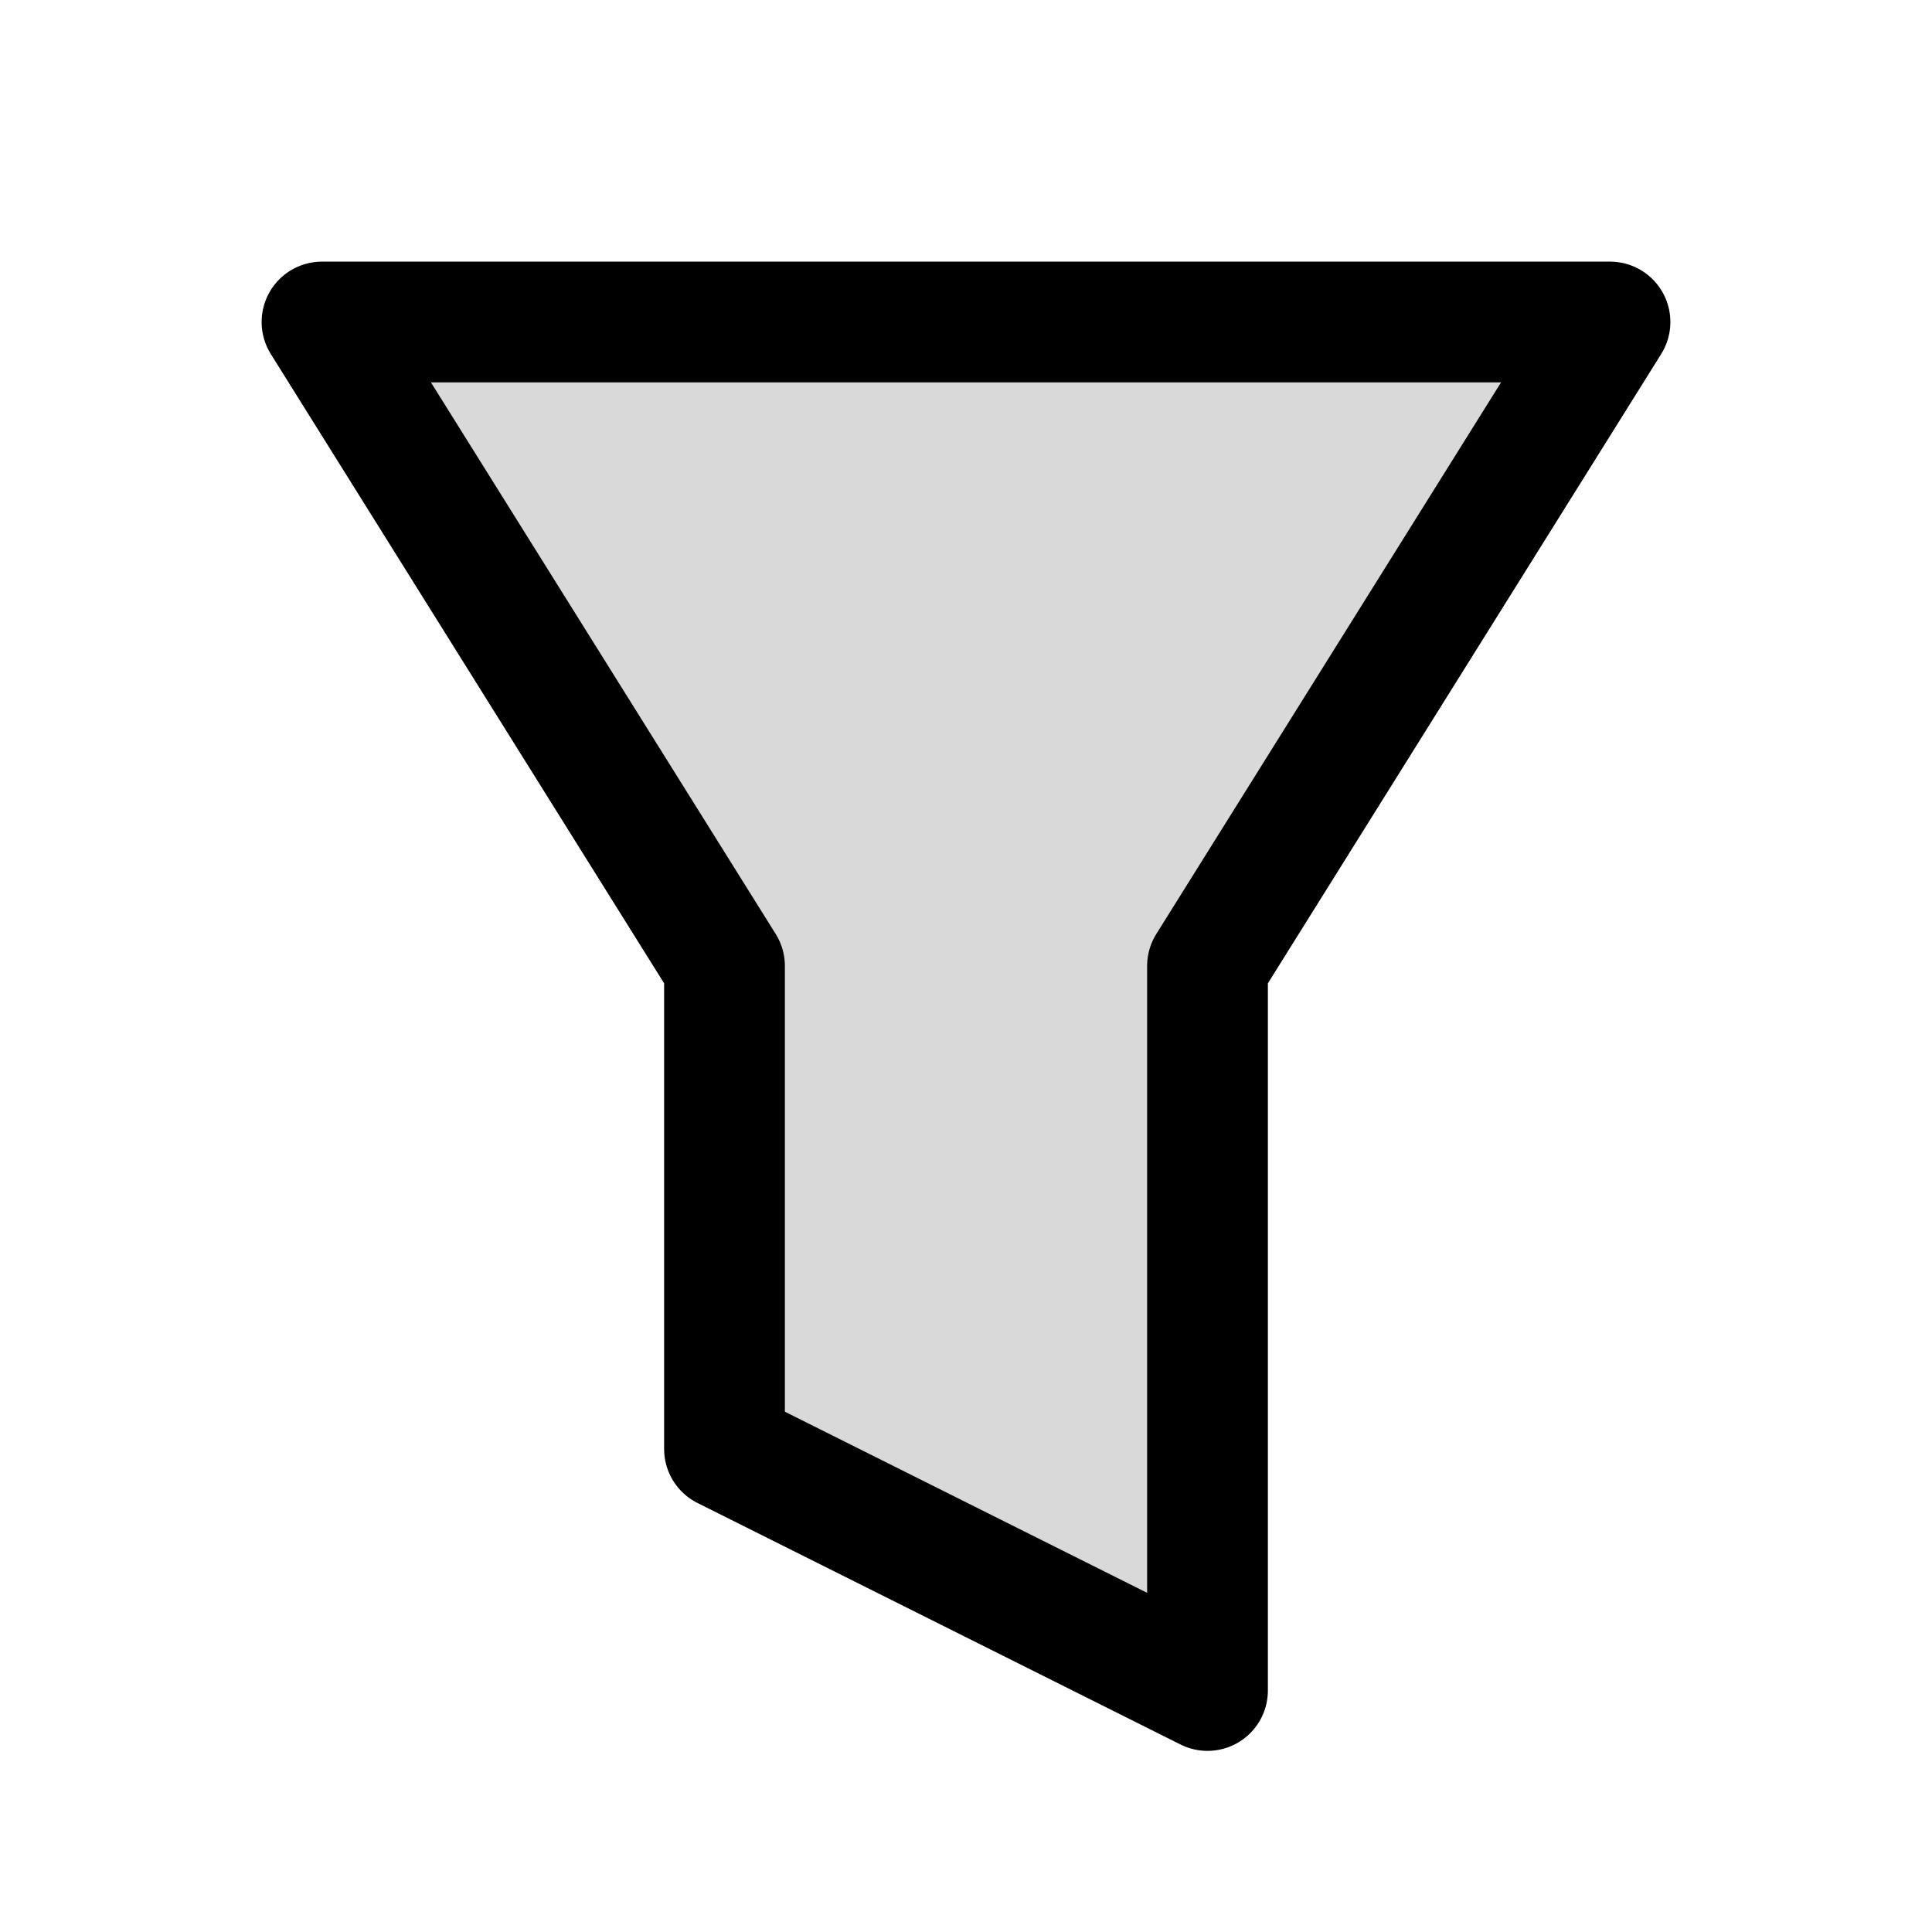
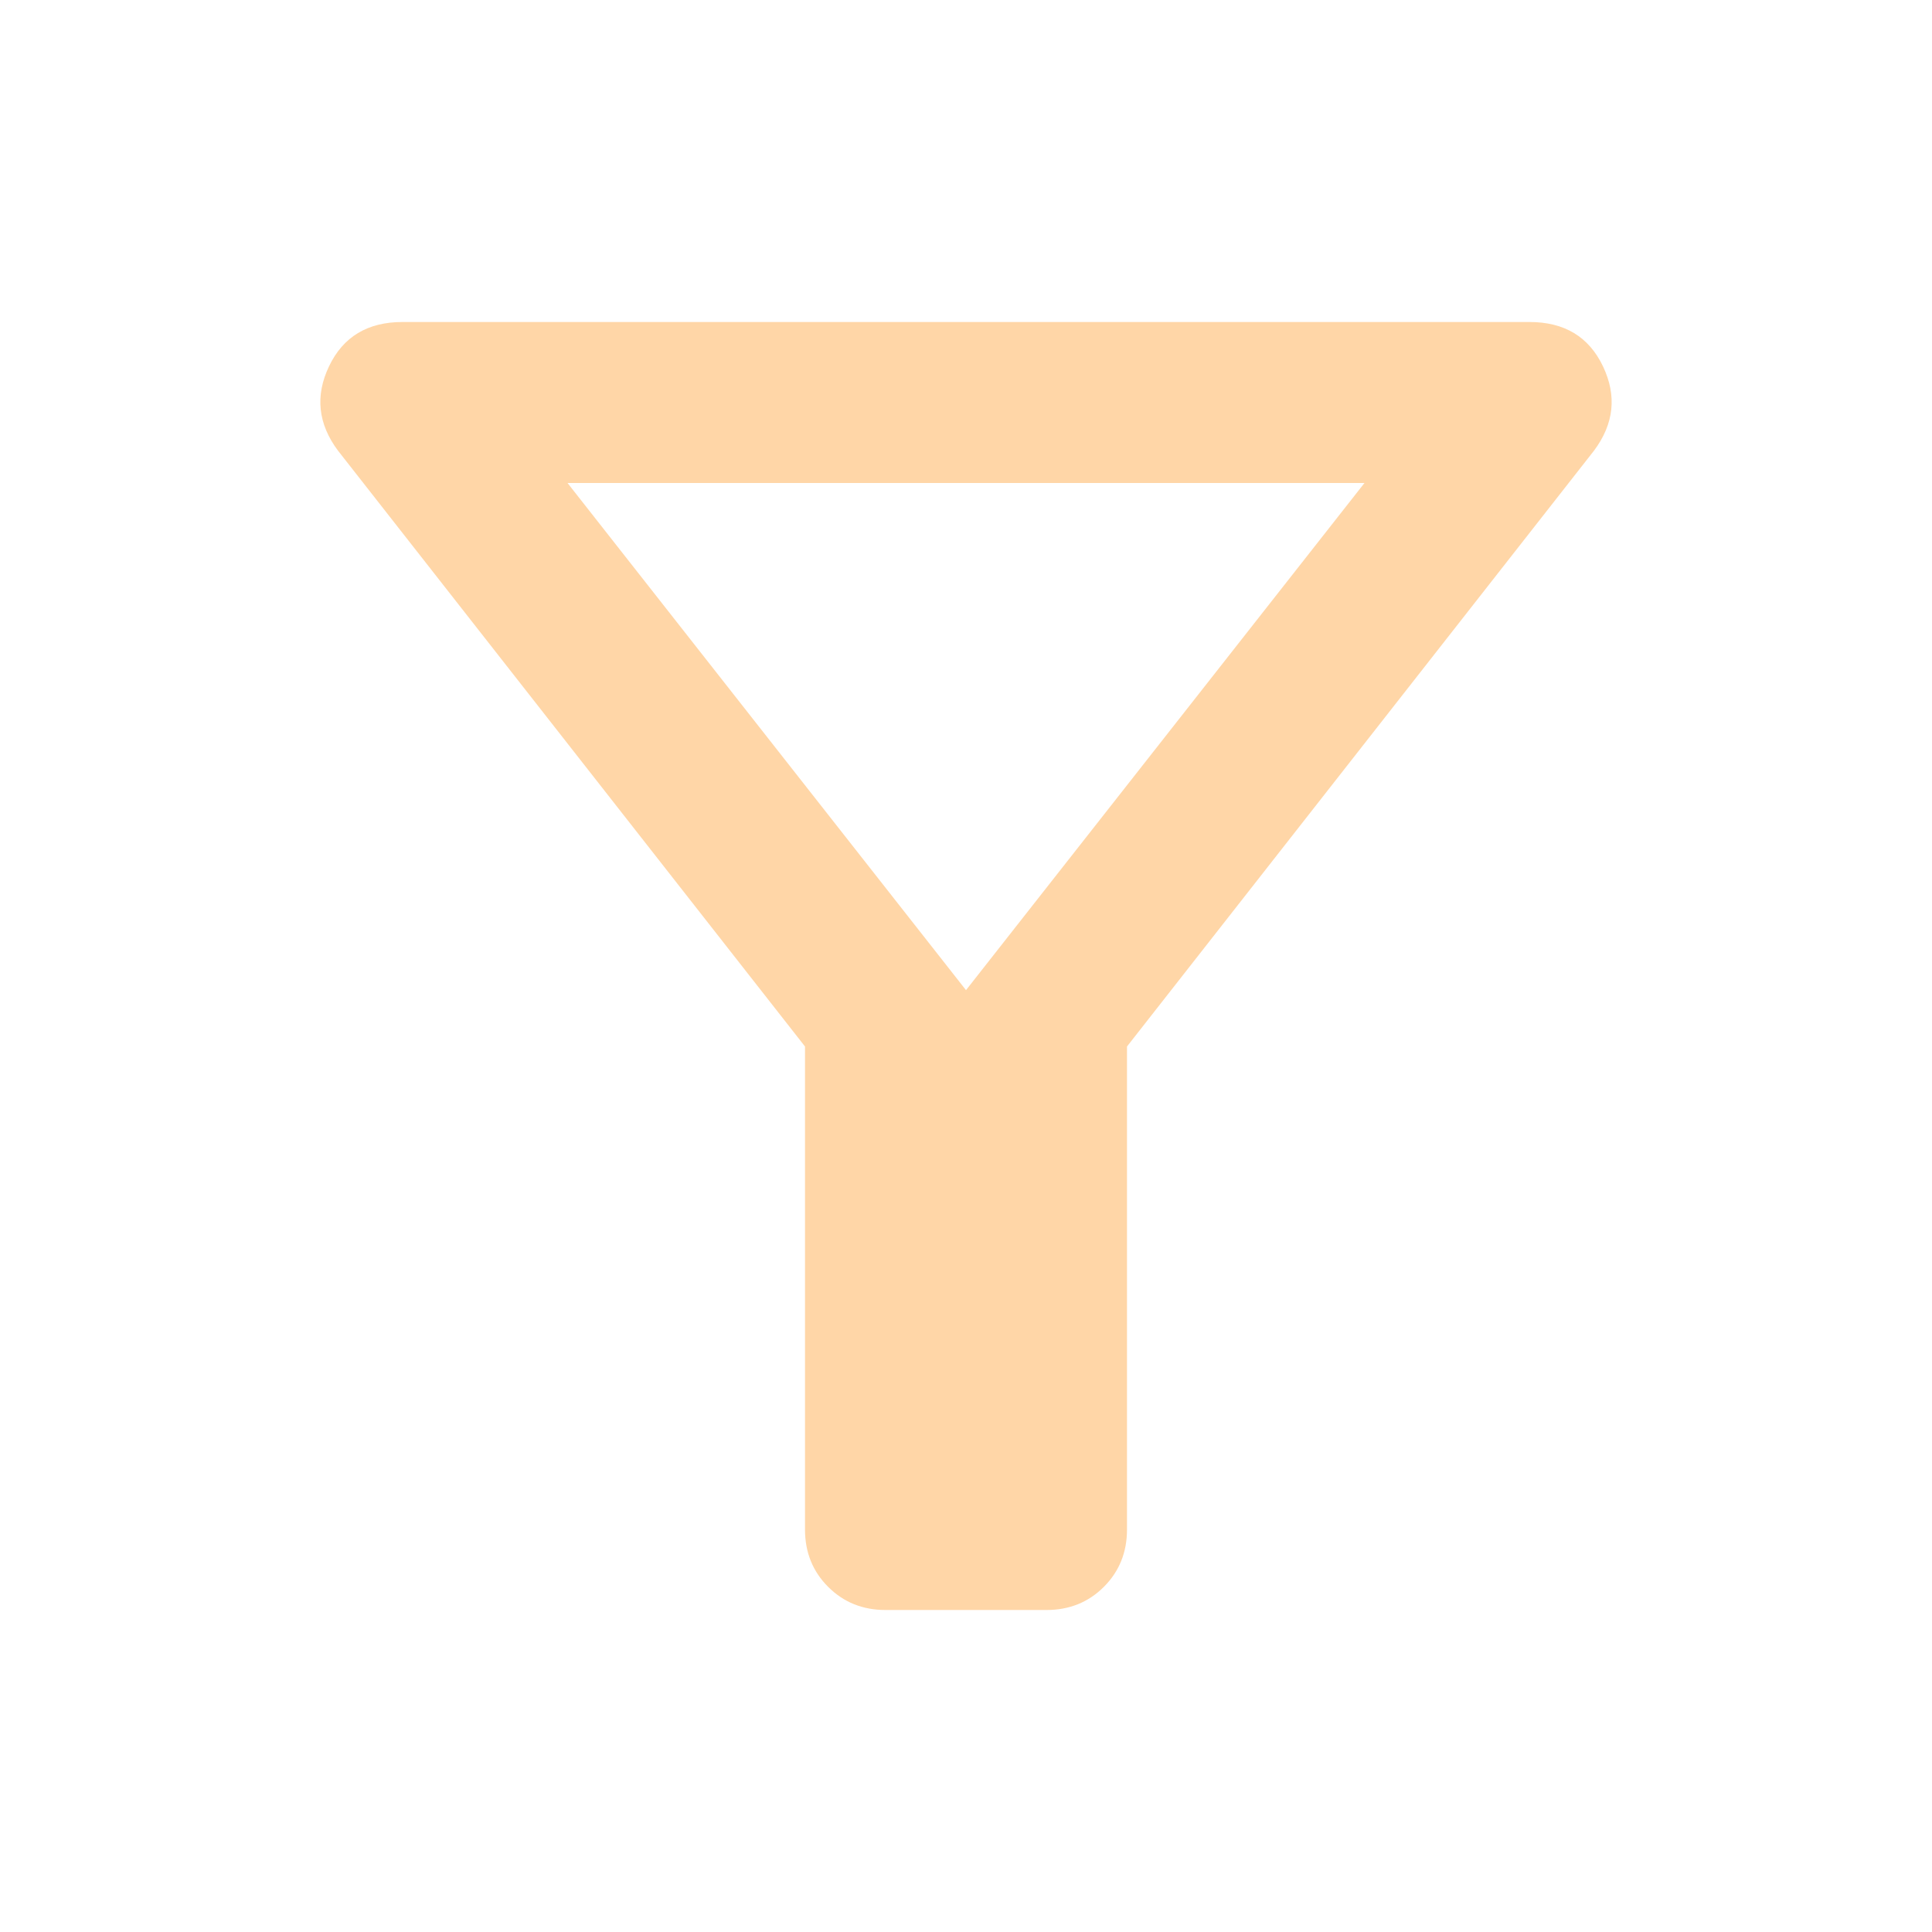
- <svg xmlns="http://www.w3.org/2000/svg" width="800px" height="800px" viewBox="0 0 24 24" fill="none">
-   <path opacity="0.15" d="M4 4L9 12V18L15 21V12L20 4H4Z" fill="#000000" />
-   <path d="M4 4L9 12V18L15 21V12L20 4H4Z" stroke="#000000" stroke-width="1.5" stroke-linecap="round" stroke-linejoin="round" />
+ <svg xmlns="http://www.w3.org/2000/svg" height="24px" viewBox="0 -960 960 960" width="24px" fill="#ffd6a7">
+   <path d="M440-160q-17 0-28.5-11.5T400-200v-240L168-736q-15-20-4.5-42t36.5-22h560q26 0 36.5 22t-4.5 42L560-440v240q0 17-11.5 28.5T520-160h-80Zm40-308 198-252H282l198 252Zm0 0Z" />
</svg>
